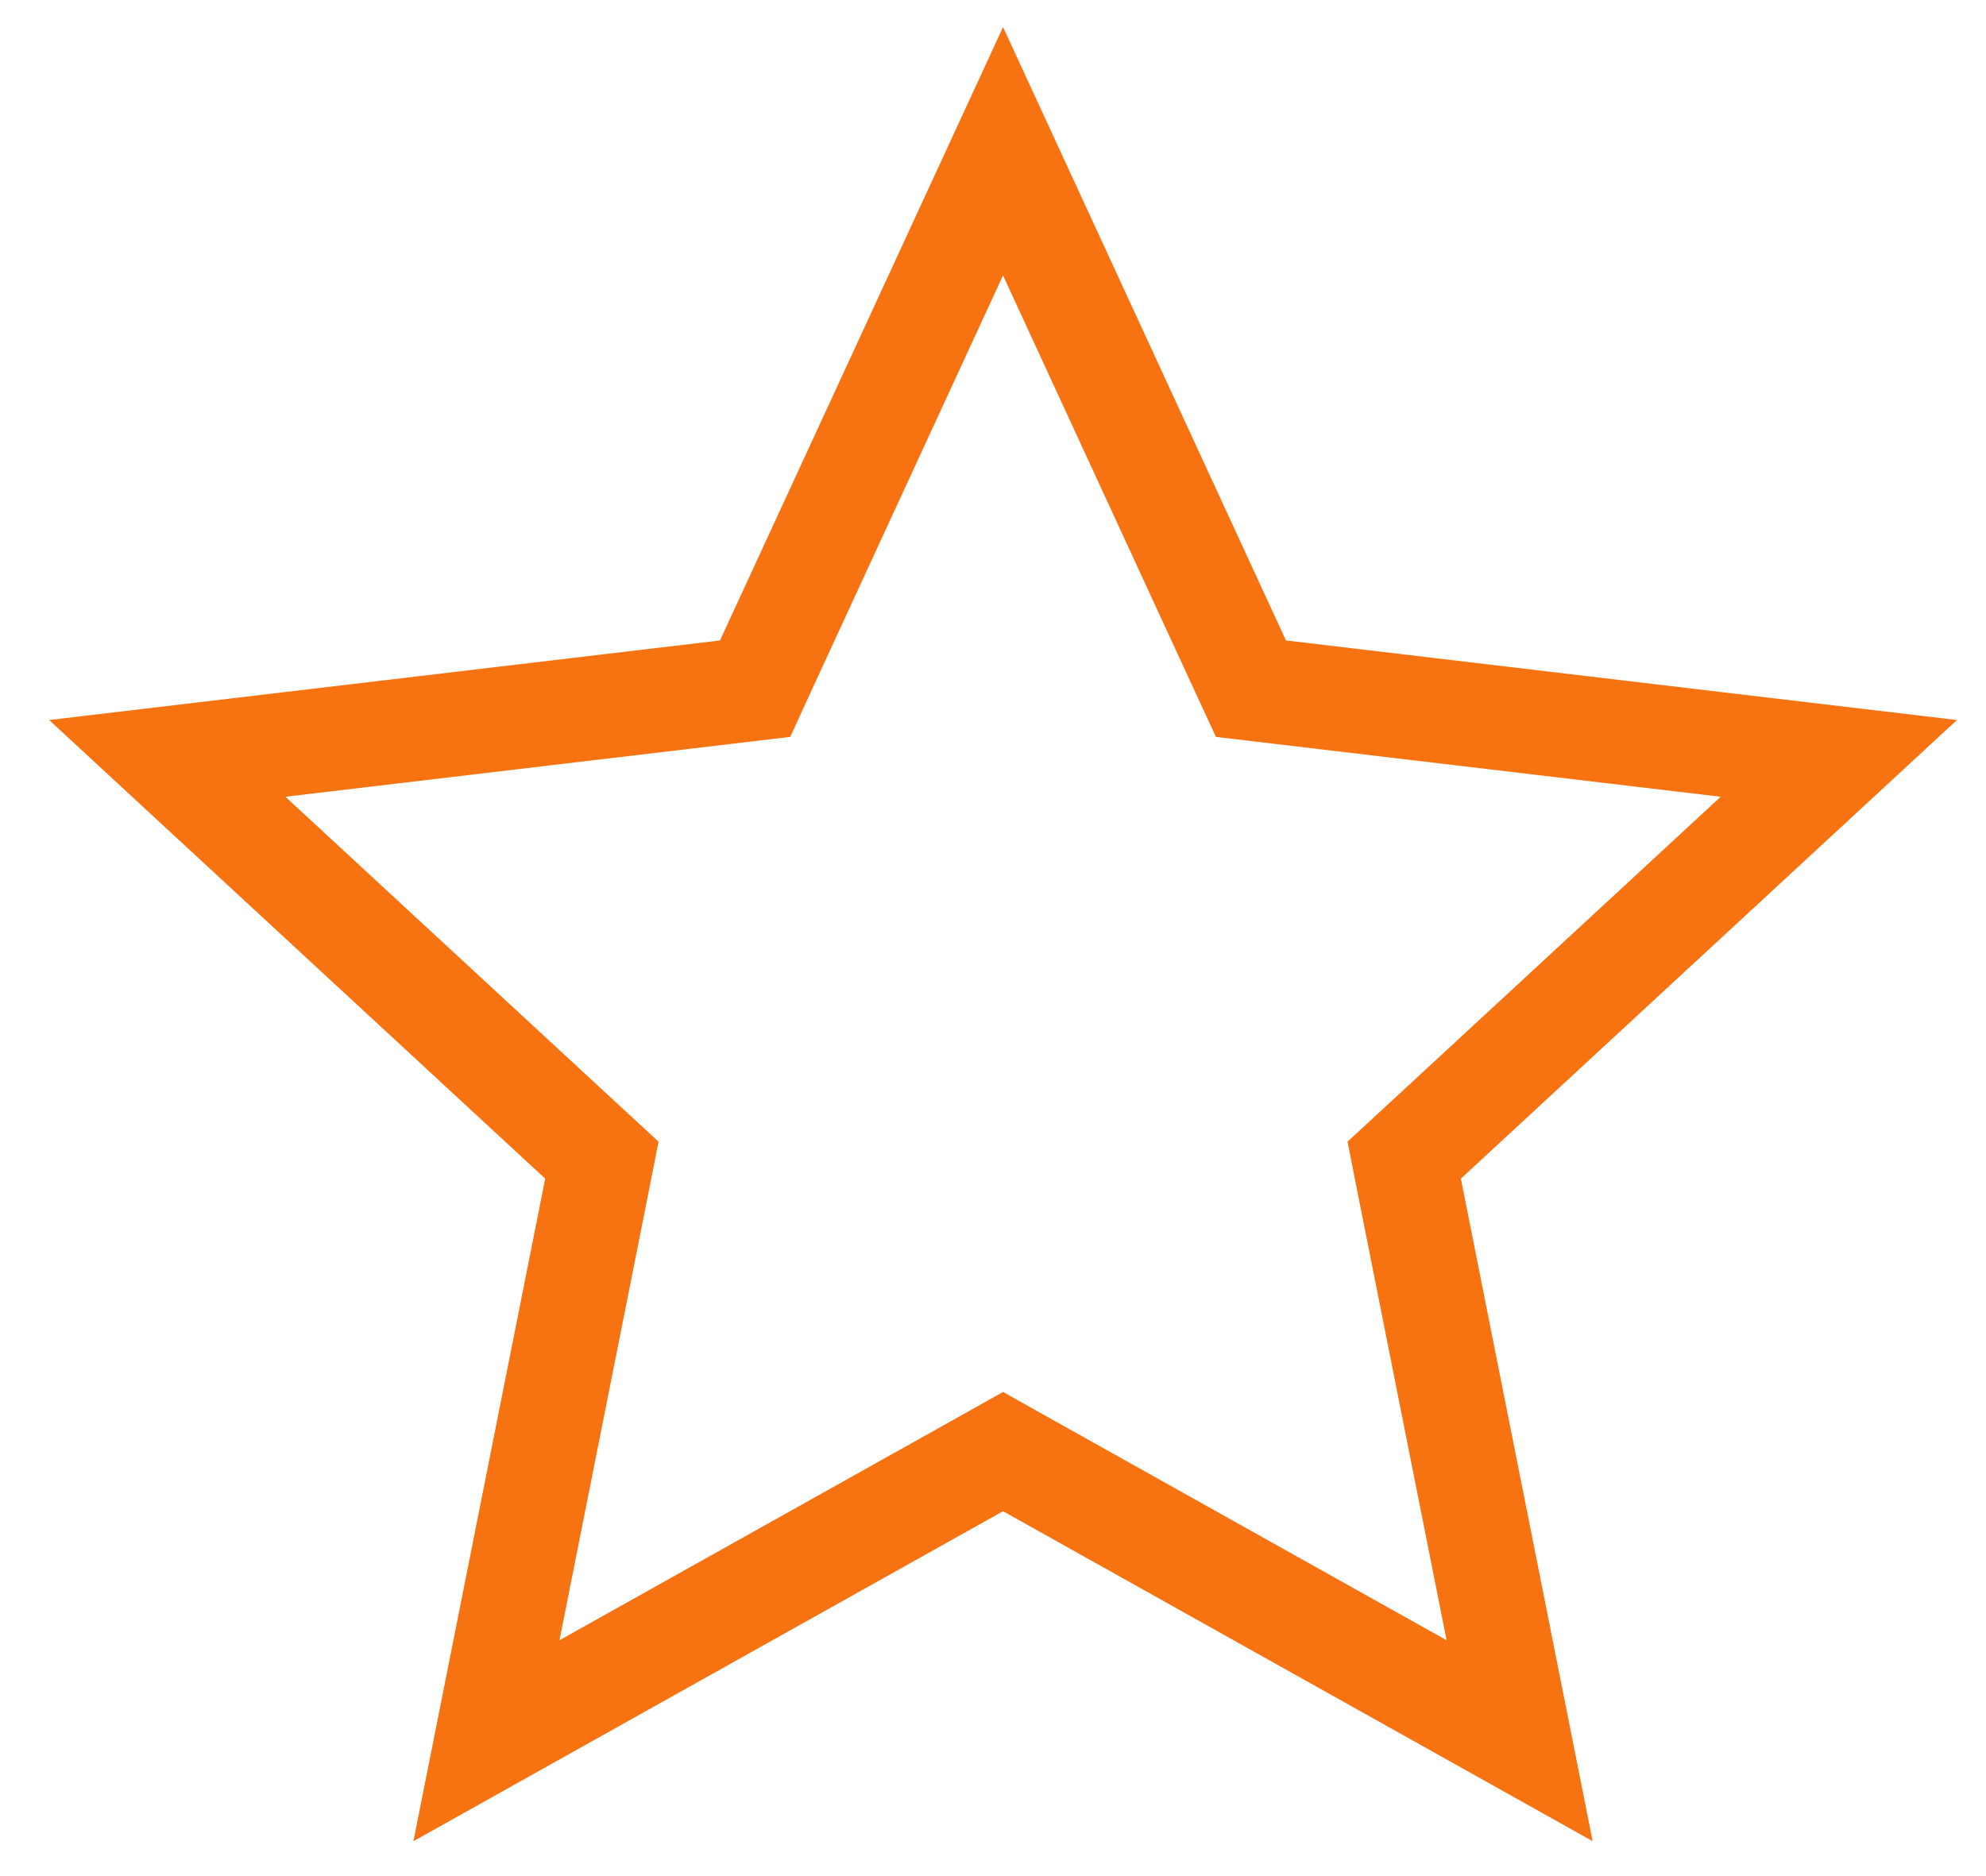
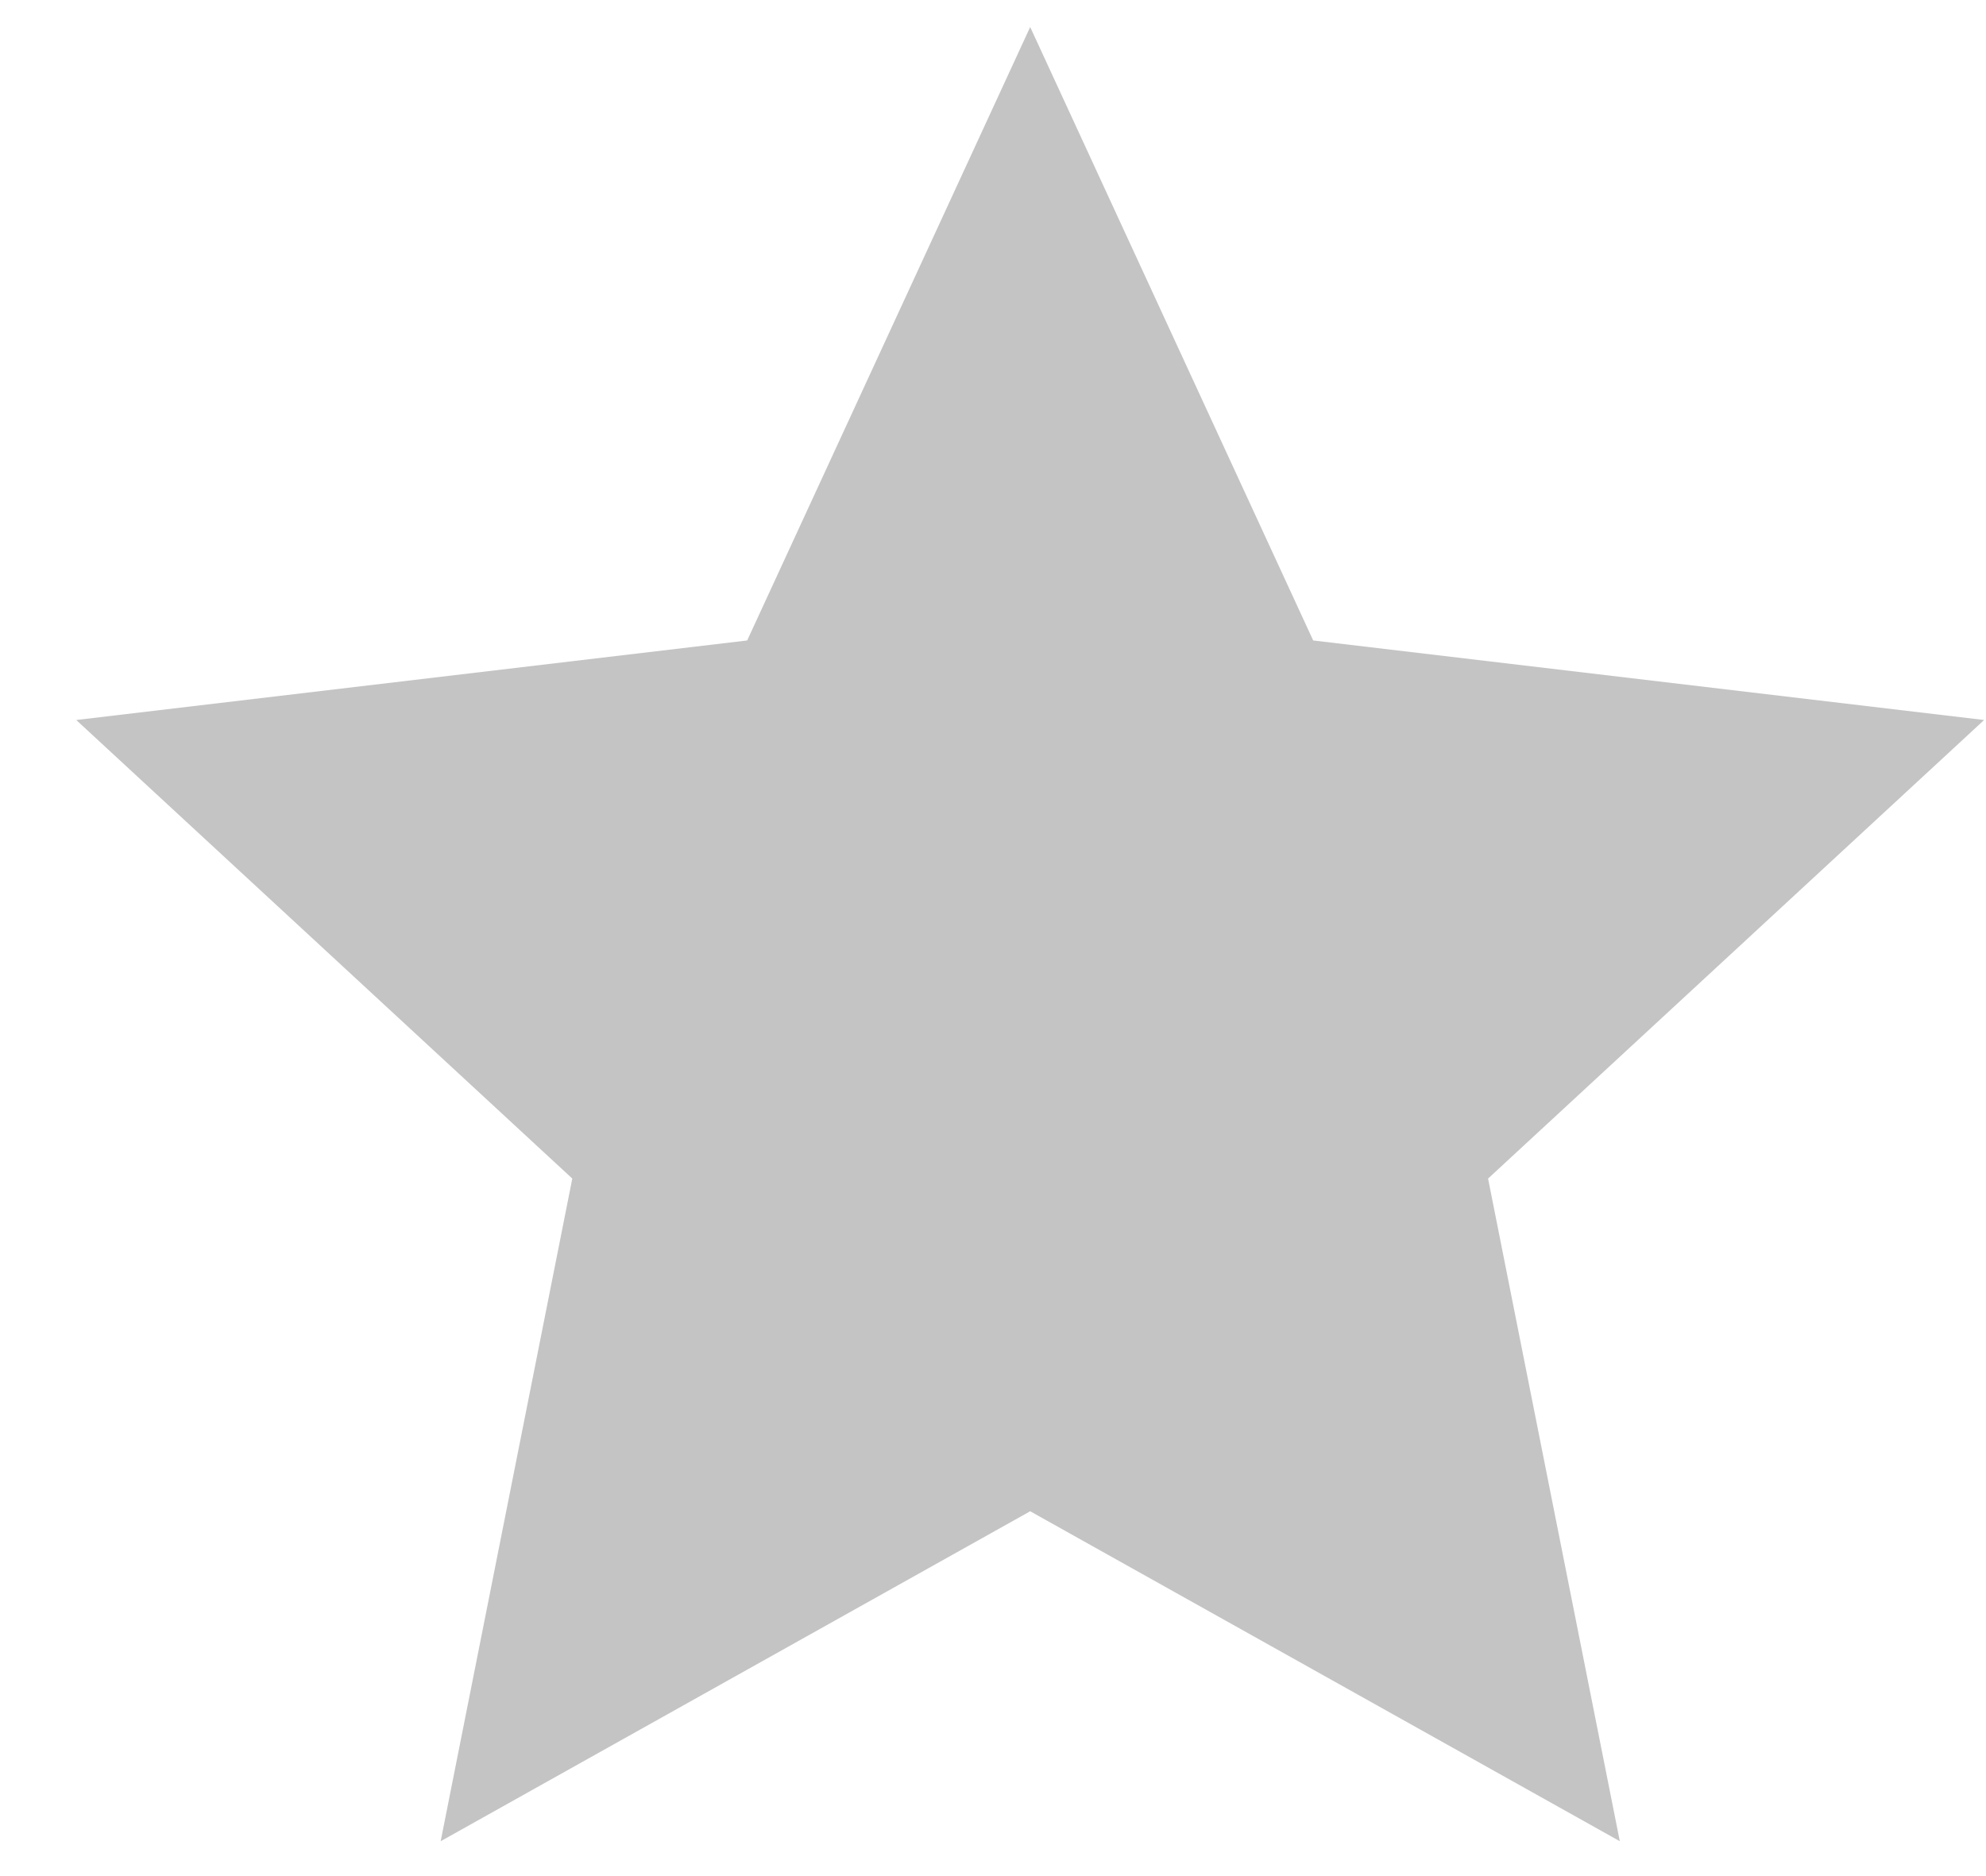
<svg xmlns="http://www.w3.org/2000/svg" width="18" height="17" viewBox="0 0 18 17" fill="none">
-   <path d="M9.091 1.371L11.227 6.003L11.338 6.243L11.6 6.274L16.666 6.875L12.921 10.338L12.727 10.517L12.778 10.776L13.773 15.78L9.321 13.288L9.091 13.159L8.861 13.288L4.409 15.78L5.404 10.776L5.455 10.517L5.261 10.338L1.516 6.875L6.582 6.274L6.844 6.243L6.954 6.003L9.091 1.371Z" stroke="#F77211" stroke-width="0.943" />
+   <path d="M9.337 0.245L11.902 5.806L17.983 6.527L13.487 10.684L14.681 16.691L9.337 13.7L3.994 16.691L5.187 10.684L0.691 6.527L6.772 5.806L9.337 0.245Z" fill="#C4C4C4" />
</svg>
